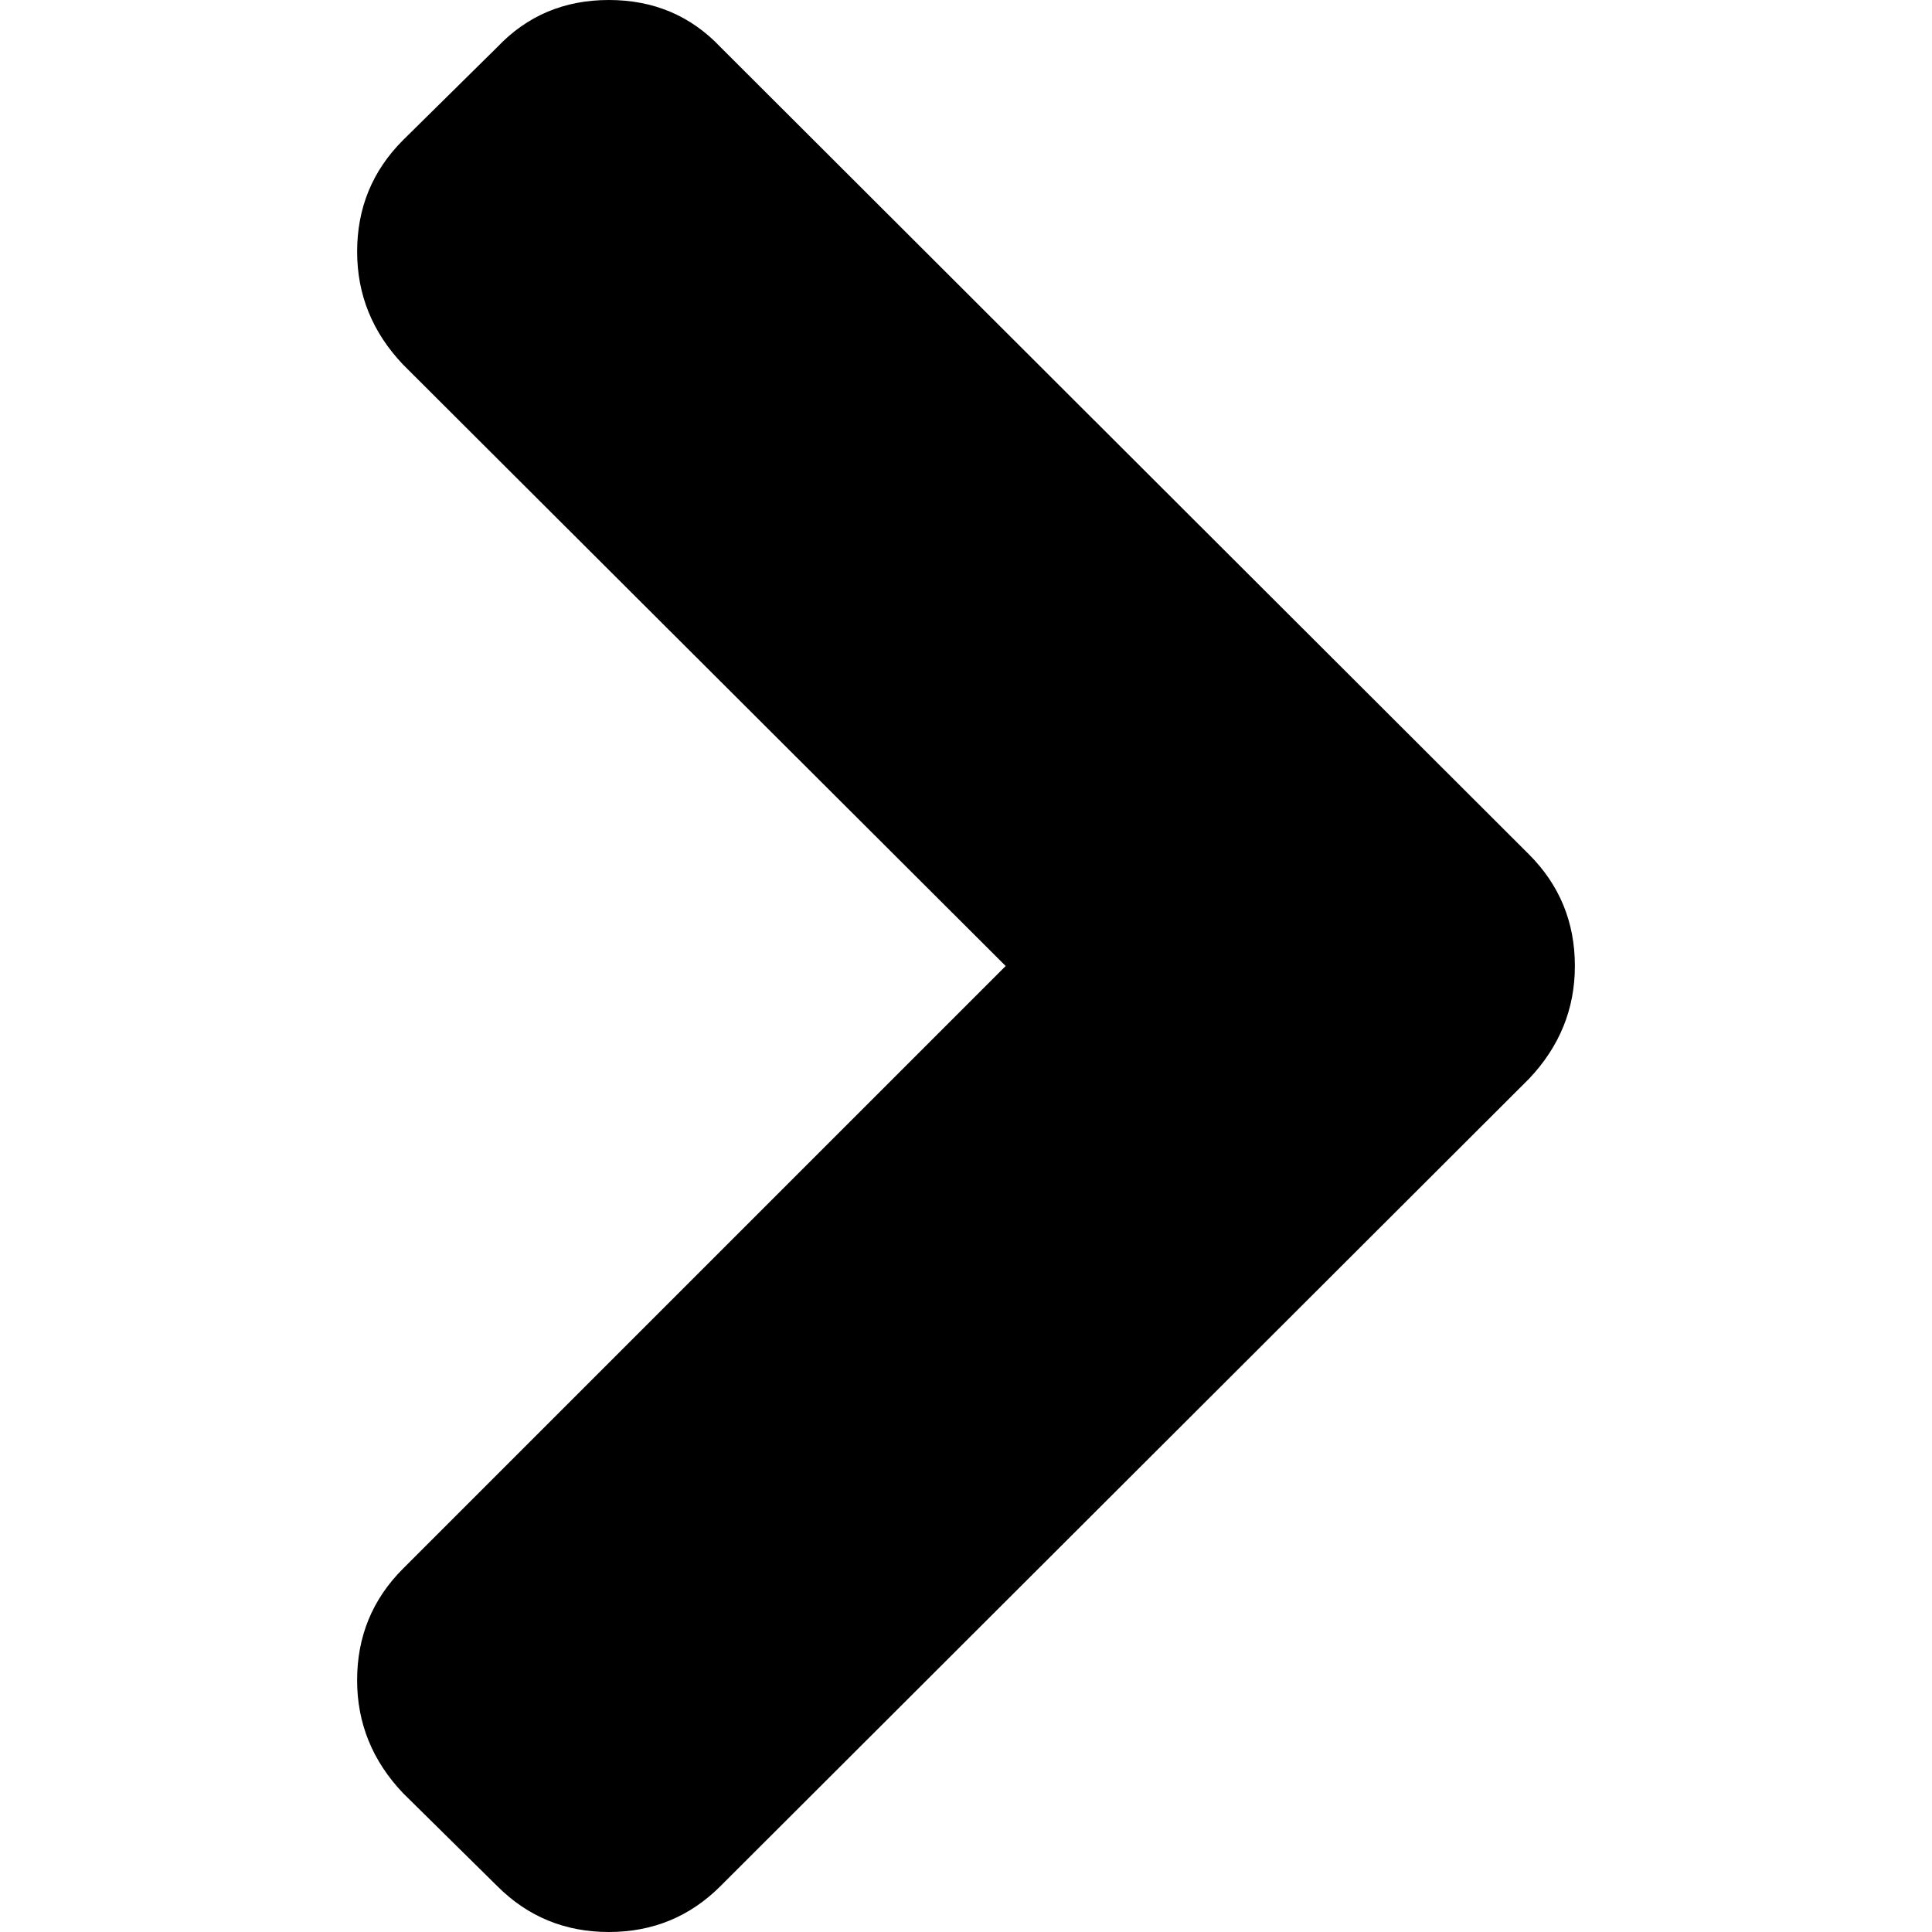
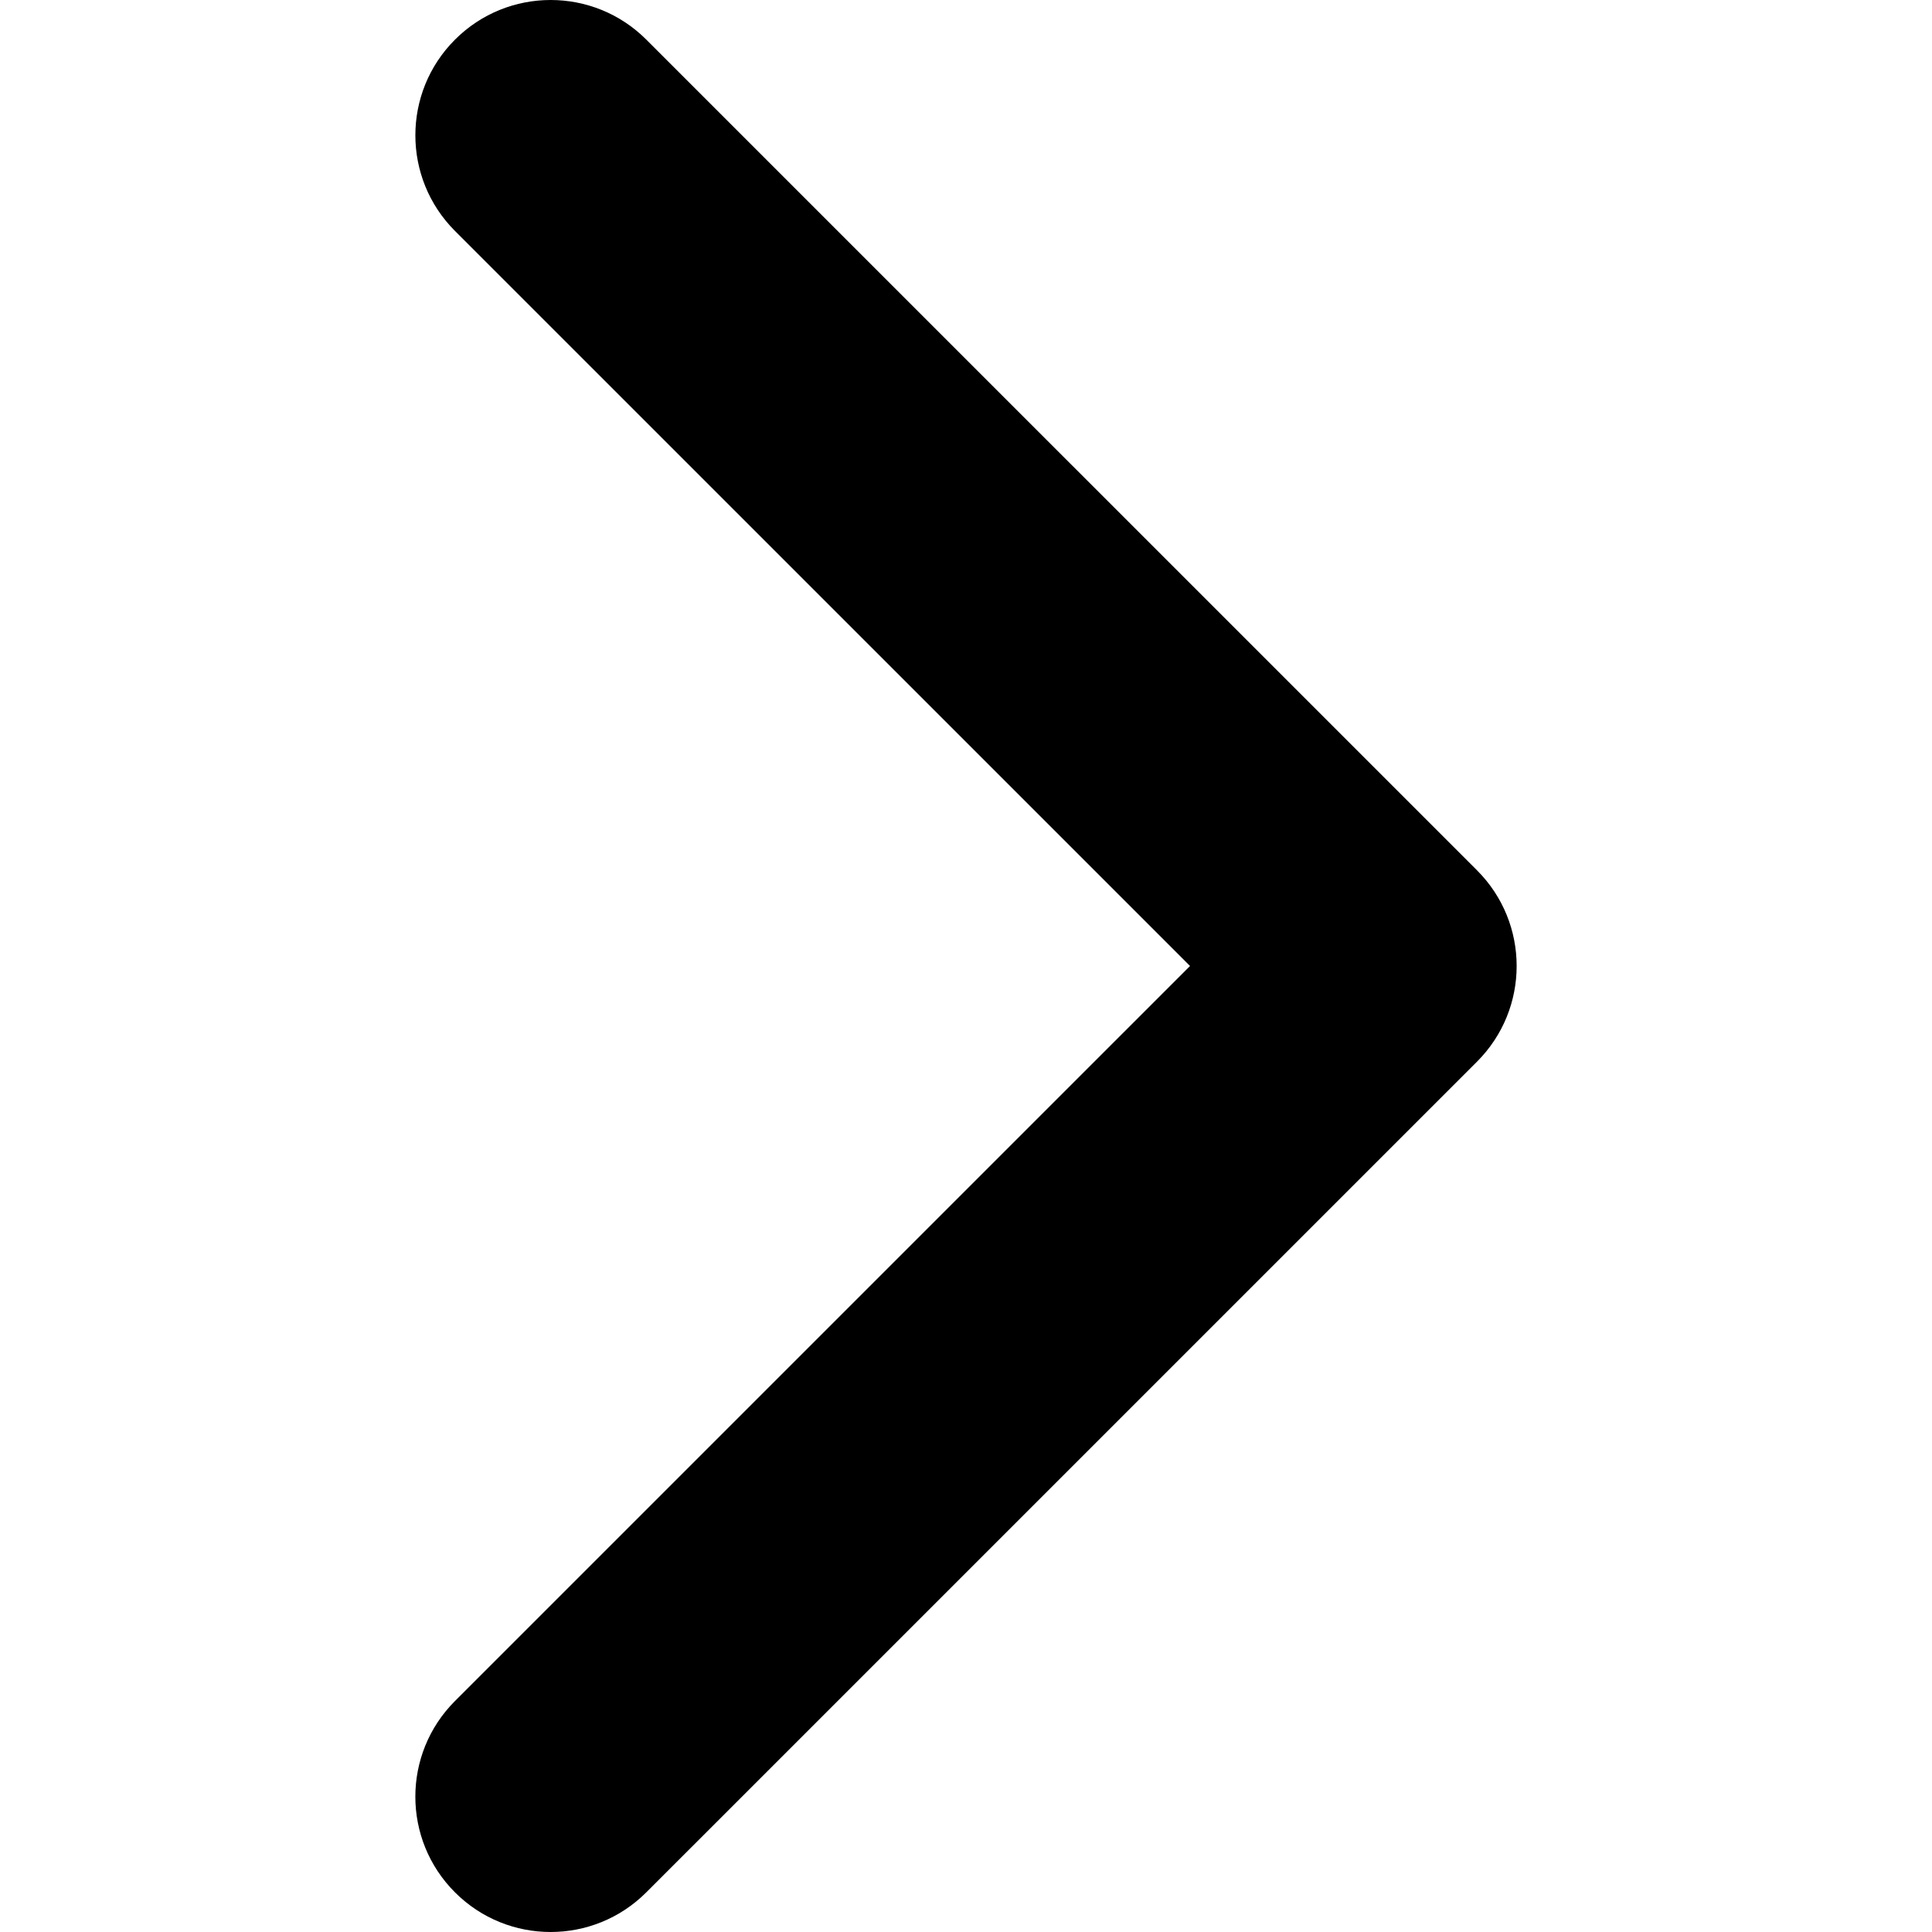
- <svg xmlns="http://www.w3.org/2000/svg" version="1.1" id="Capa_1" x="0px" y="0px" width="444.819px" height="444.819px" viewBox="0 0 444.819 444.819" style="enable-background:new 0 0 444.819 444.819;" xml:space="preserve">
+ <svg xmlns="http://www.w3.org/2000/svg" version="1.1" id="Capa_1" x="0px" y="0px" width="451.846px" height="451.847px" viewBox="0 0 451.846 451.847" style="enable-background:new 0 0 451.846 451.847;" xml:space="preserve">
  <g>
-     <path d="M352.025,196.712L165.884,10.848C159.029,3.615,150.469,0,140.187,0c-10.282,0-18.842,3.619-25.697,10.848L92.792,32.264   c-7.044,7.043-10.566,15.604-10.566,25.692c0,9.897,3.521,18.56,10.566,25.981l138.753,138.473L92.786,361.168   c-7.042,7.043-10.564,15.604-10.564,25.693c0,9.896,3.521,18.562,10.564,25.98l21.7,21.413   c7.043,7.043,15.612,10.564,25.697,10.564c10.089,0,18.656-3.521,25.697-10.564l186.145-185.864   c7.046-7.423,10.571-16.084,10.571-25.981C362.597,212.321,359.071,203.755,352.025,196.712z" />
+     <path d="M345.441,248.292L151.154,442.573c-12.359,12.365-32.397,12.365-44.75,0c-12.354-12.354-12.354-32.391,0-44.744   L278.318,225.92L106.409,54.017c-12.354-12.359-12.354-32.394,0-44.748c12.354-12.359,32.391-12.359,44.75,0l194.287,194.284   c6.177,6.18,9.262,14.271,9.262,22.366C354.708,234.018,351.617,242.115,345.441,248.292z" />
  </g>
  <g>
</g>
  <g>
</g>
  <g>
</g>
  <g>
</g>
  <g>
</g>
  <g>
</g>
  <g>
</g>
  <g>
</g>
  <g>
</g>
  <g>
</g>
  <g>
</g>
  <g>
</g>
  <g>
</g>
  <g>
</g>
  <g>
</g>
</svg>
